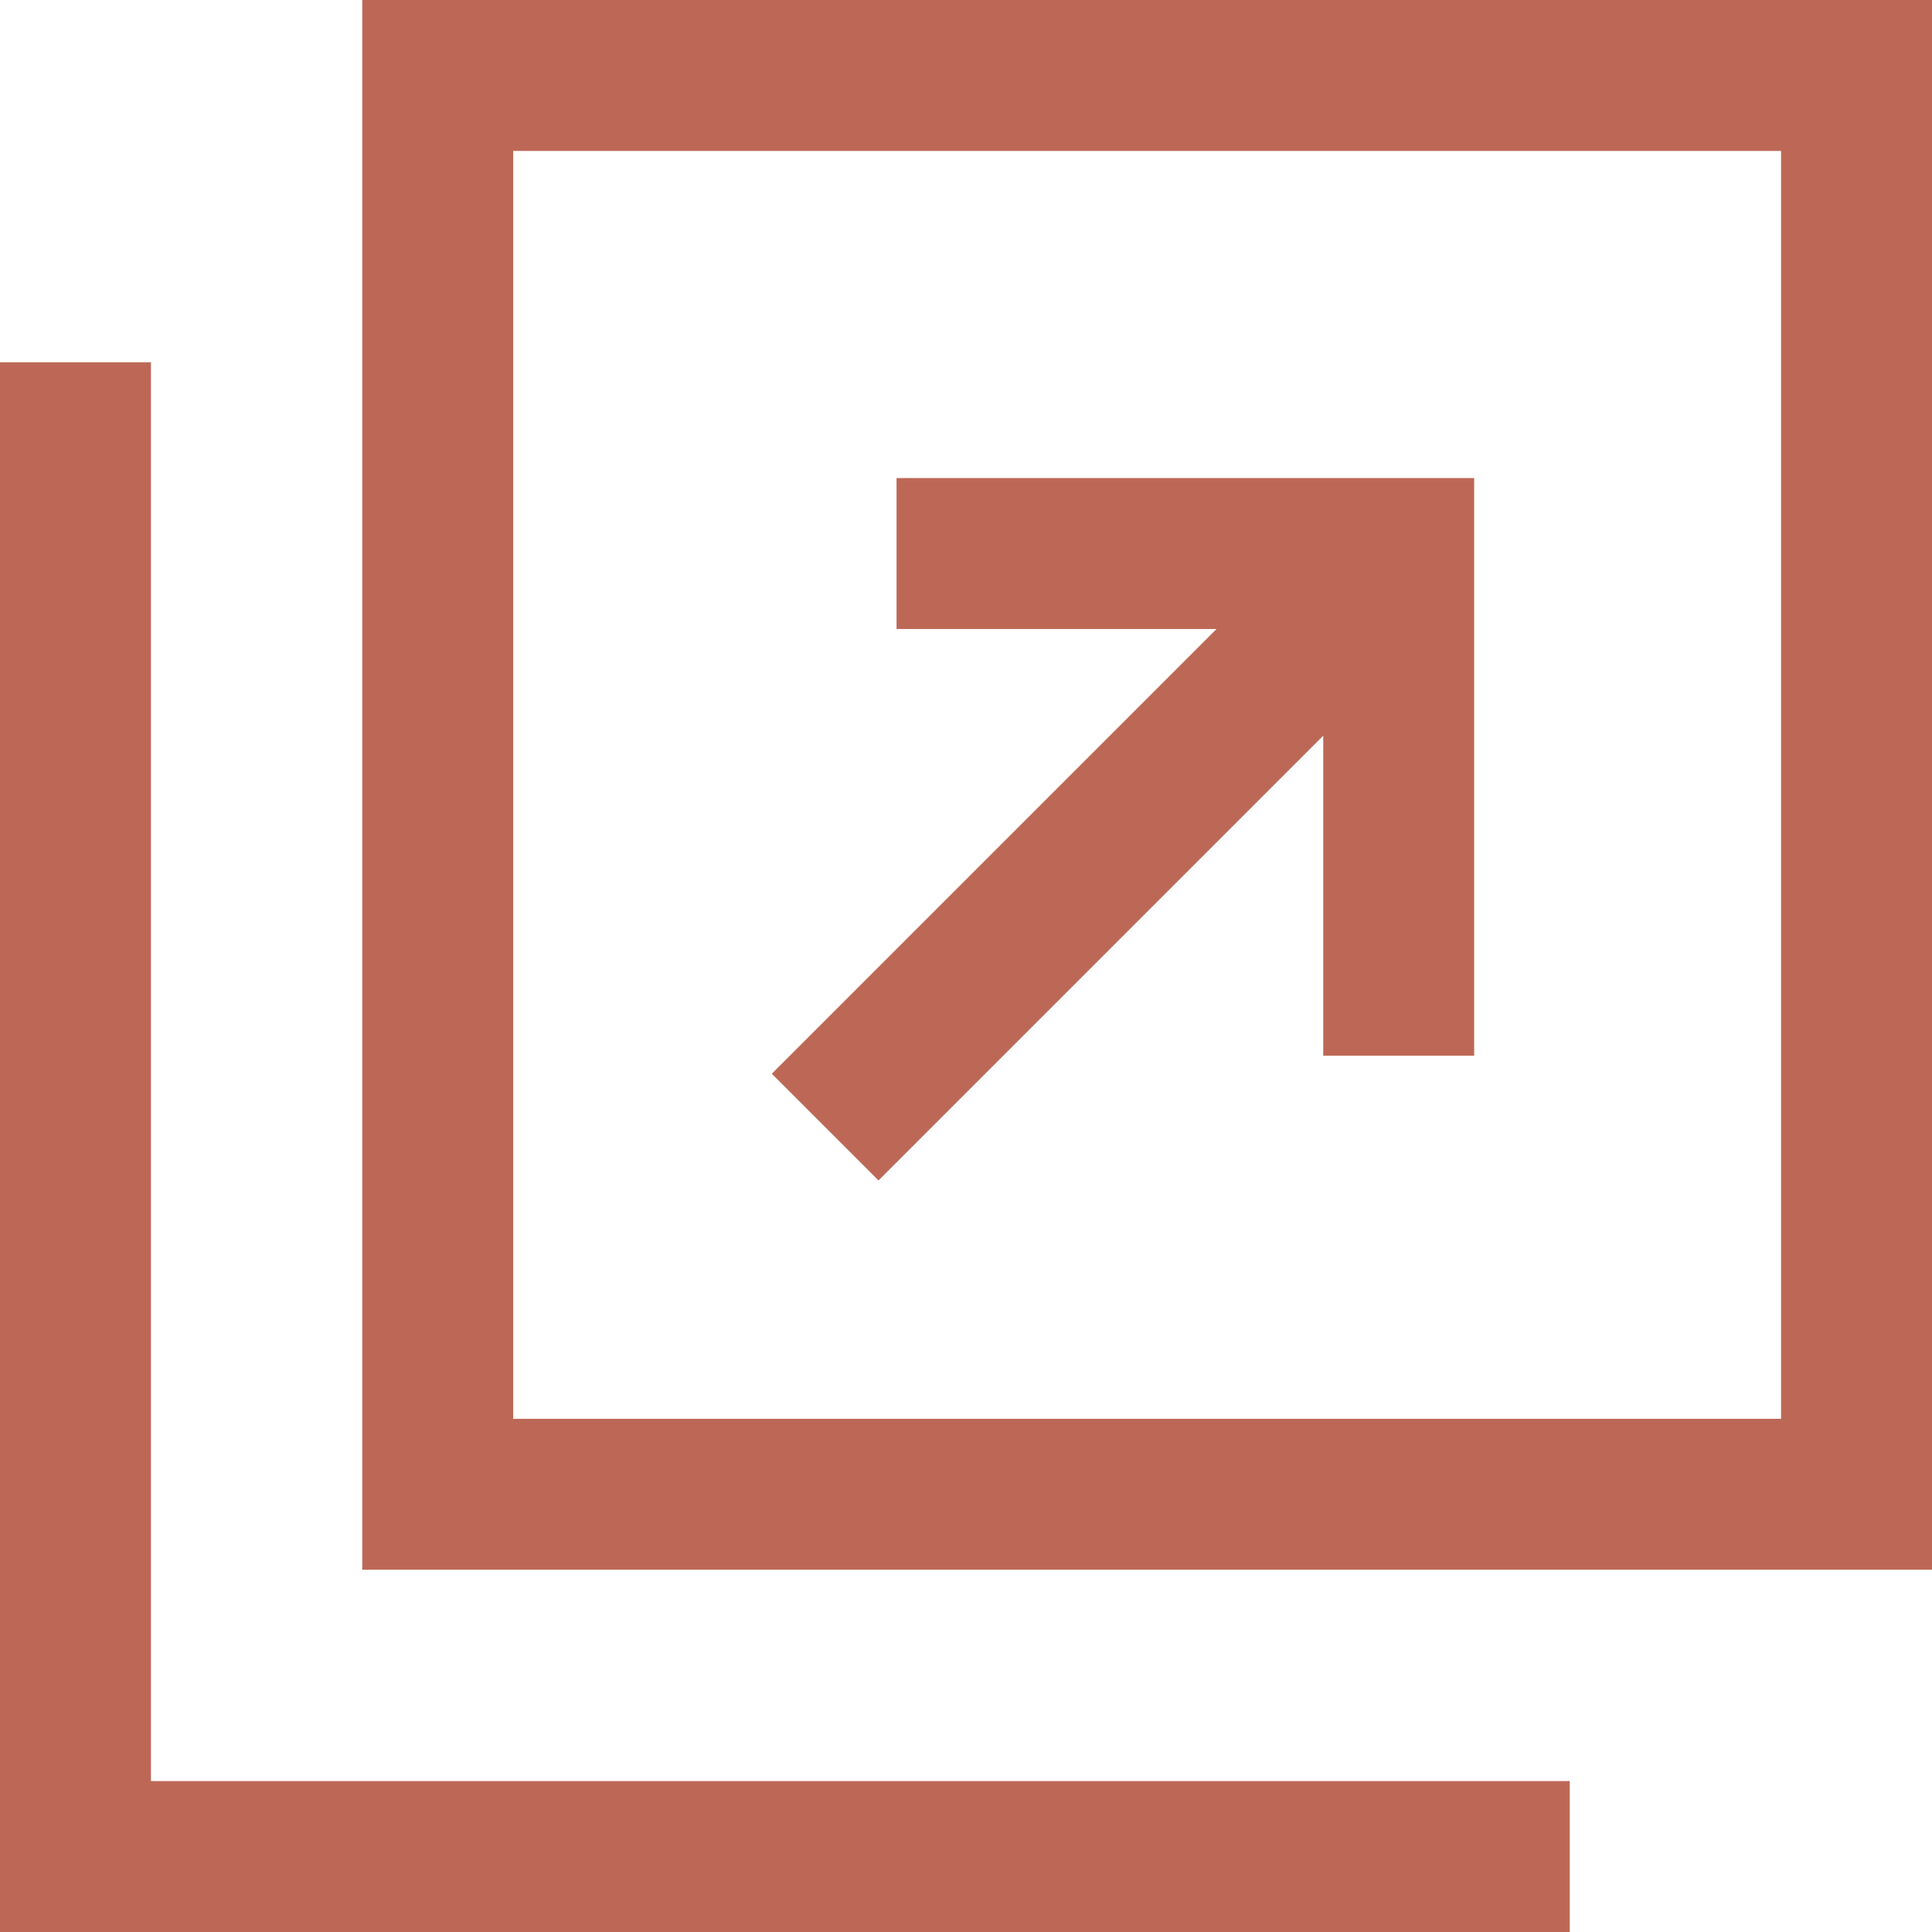
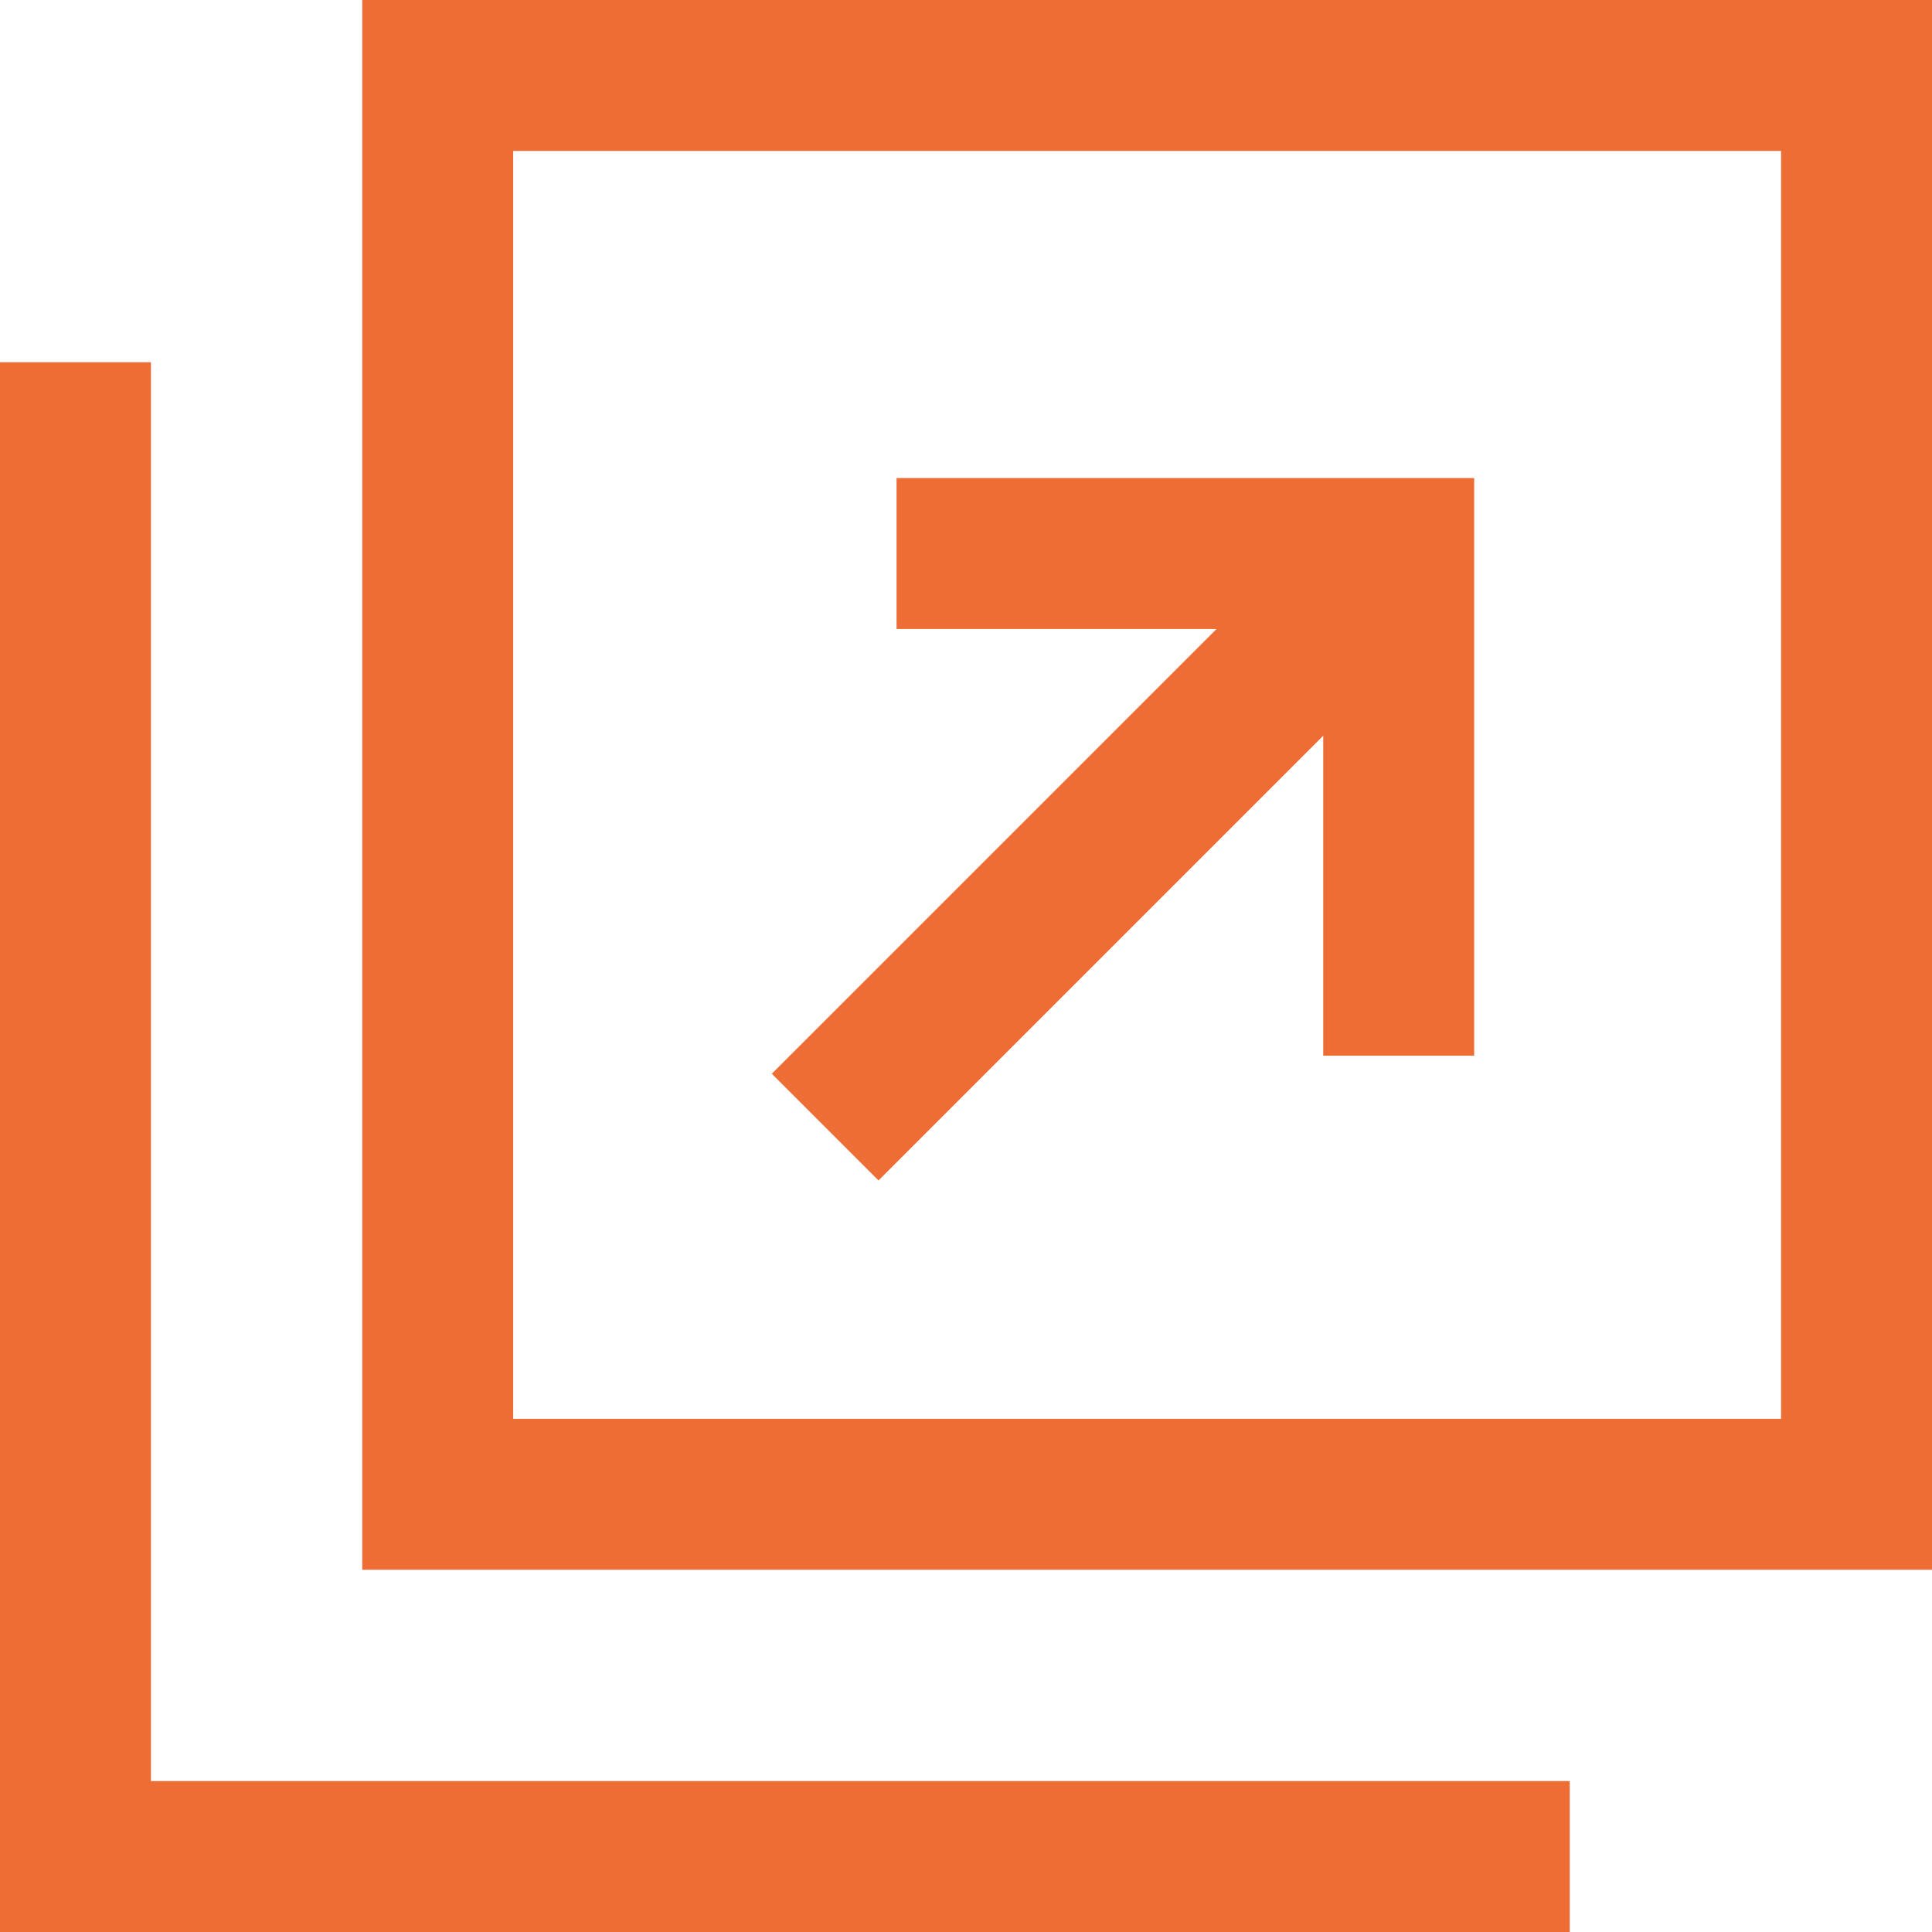
<svg xmlns="http://www.w3.org/2000/svg" version="1.1" id="_x32_" x="0px" y="0px" viewBox="0 0 512 512" style="width: 16px; height: 16px; opacity: 1;" xml:space="preserve">
  <style type="text/css">

- 	.st0{fill:#bd6856;}
+ 	.st0{fill:#ed6d35;}
</style>
  <g>
-     <path class="st0" d="M96,0v416h416V0H96z M472,376H136V40h336V376z" style="fill: #bd6856;" />
-     <polygon class="st0" points="40,472 40,296 40,136 40,96 0,96 0,512 416,512 416,472 376,472  " style="fill: #bd6856;" />
-     <polygon class="st0" points="232.812,312.829 350.671,194.969 350.671,279.766 390.671,279.766 390.671,126.688 237.594,126.688   237.594,166.688 322.39,166.688 204.531,284.547  " style="fill: #bd6856;" />
+     <path class="st0" d="M96,0v416h416V0H96z M472,376H136V40h336V376z" style="fill: #ed6d35;" />
+     <polygon class="st0" points="40,472 40,296 40,136 40,96 0,96 0,512 416,512 416,472 376,472  " style="fill: #ed6d35;" />
+     <polygon class="st0" points="232.812,312.829 350.671,194.969 350.671,279.766 390.671,279.766 390.671,126.688 237.594,126.688   237.594,166.688 322.39,166.688 204.531,284.547  " style="fill: #ed6d35;" />
  </g>
</svg>
